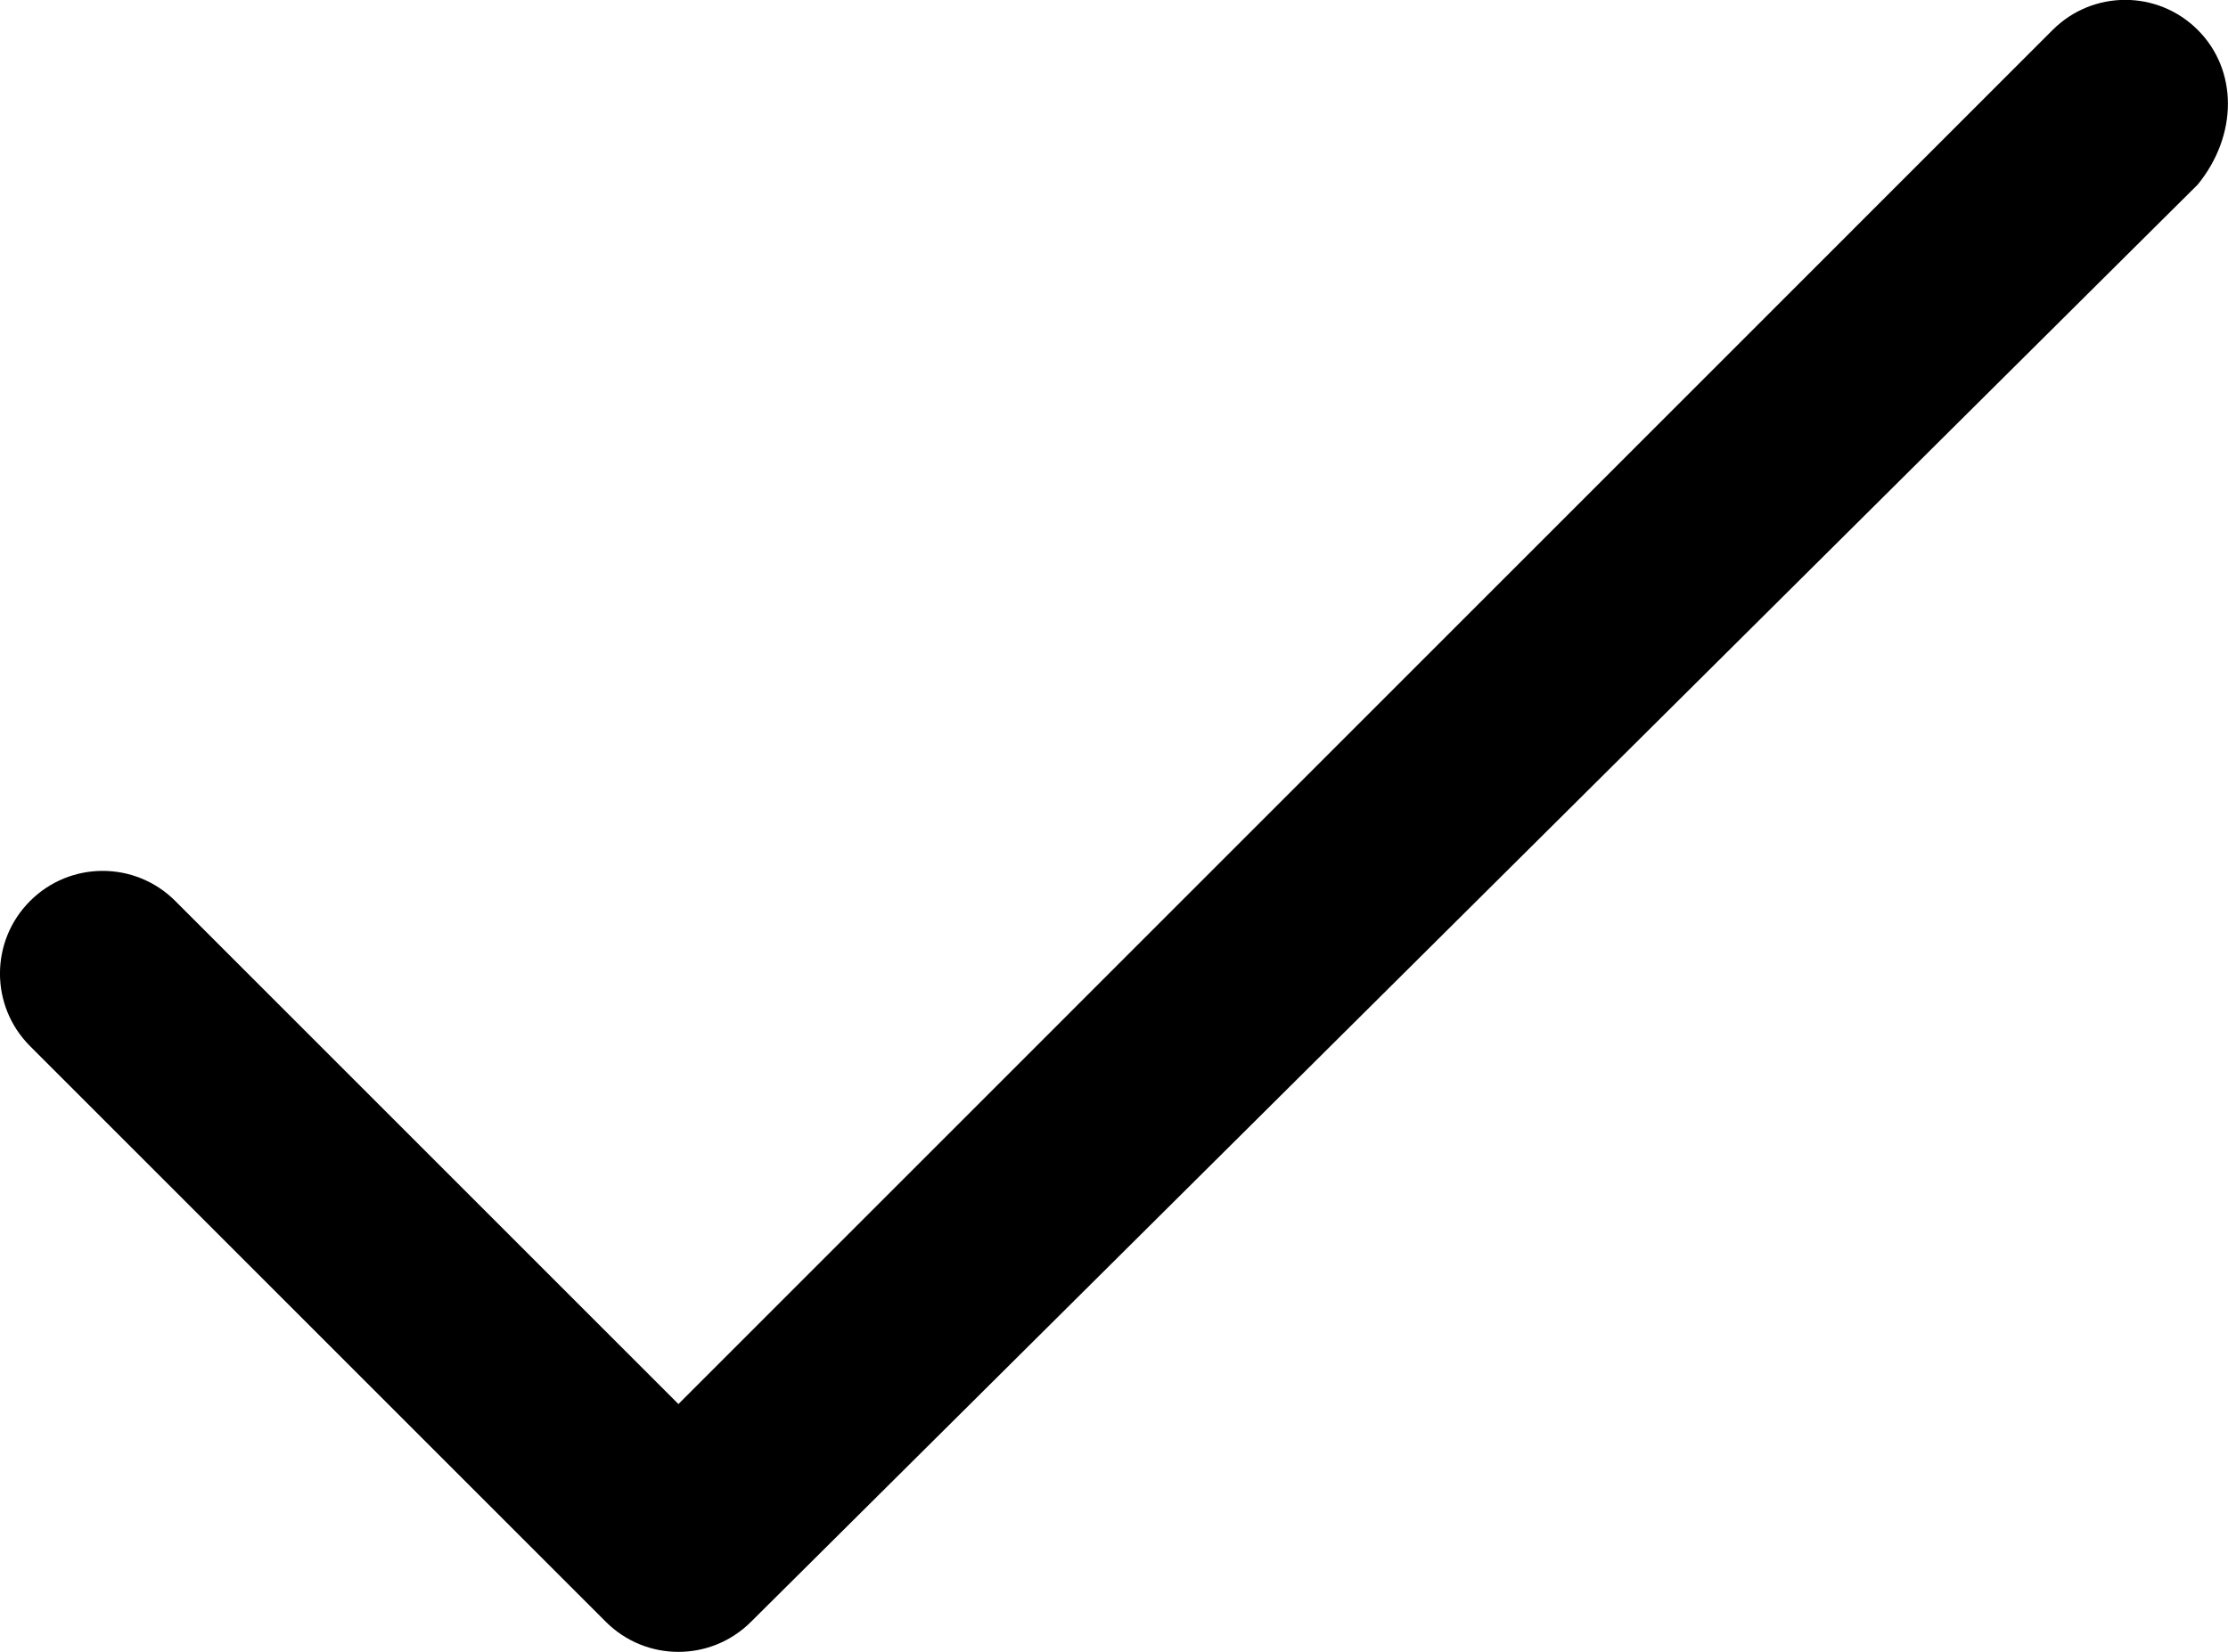
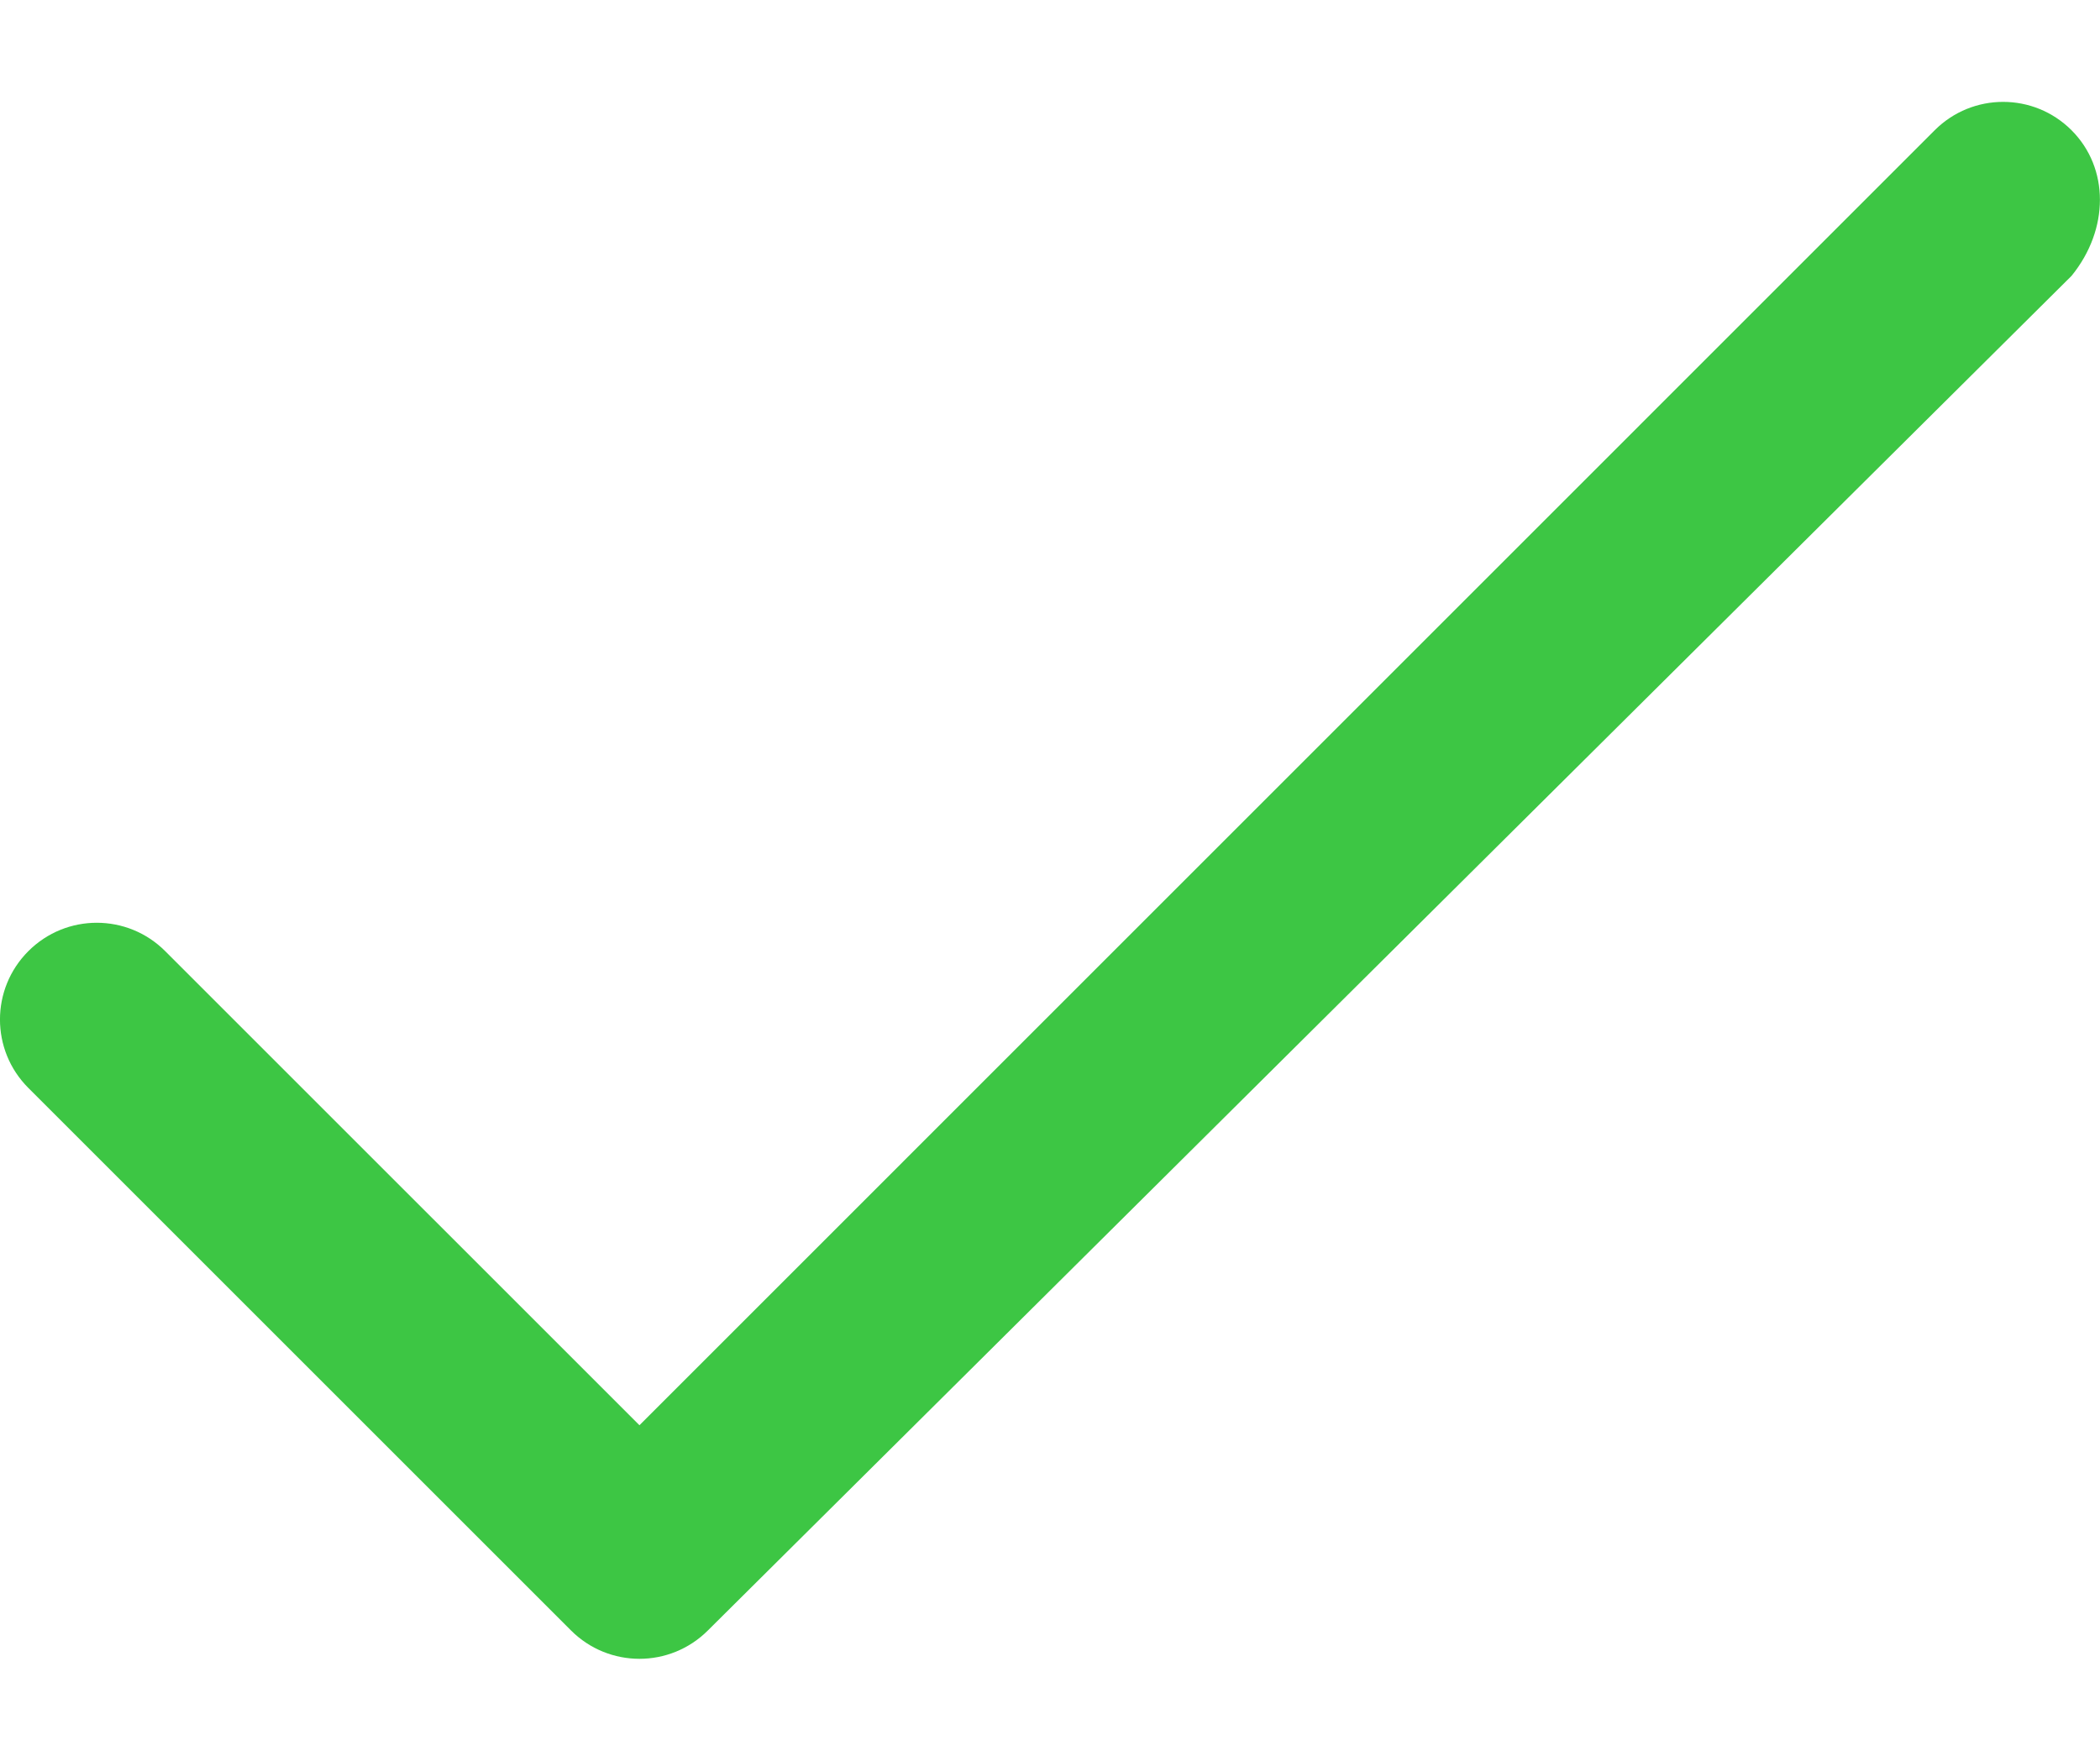
- <svg xmlns="http://www.w3.org/2000/svg" version="1.0" id="Layer_1" x="0px" y="0px" width="21.698px" height="16.09px" viewBox="-82.357 4.875 21.698 16.09" enable-background="new -82.357 4.875 21.698 16.09" xml:space="preserve">
+ <svg xmlns="http://www.w3.org/2000/svg" version="1.0" id="Layer_1" x="0px" y="0px" width="31px" height="26px" viewBox="-82.357 4.875 21.698 16.09" enable-background="new -82.357 4.875 21.698 16.09" xml:space="preserve" fill="#3dc644">
  <path d="M-60.953,5.167c-0.391-0.391-1.023-0.391-1.414,0L-75.75,18.551l-4.9-4.9c-0.391-0.391-1.023-0.391-1.414,0 s-0.391,1.023,0,1.414l5.607,5.607c0.195,0.195,0.451,0.293,0.707,0.293s0.512-0.098,0.707-0.293l14.09-14.0 C-60.562,6.191-60.562,5.558-60.953,5.167z" />
</svg>
